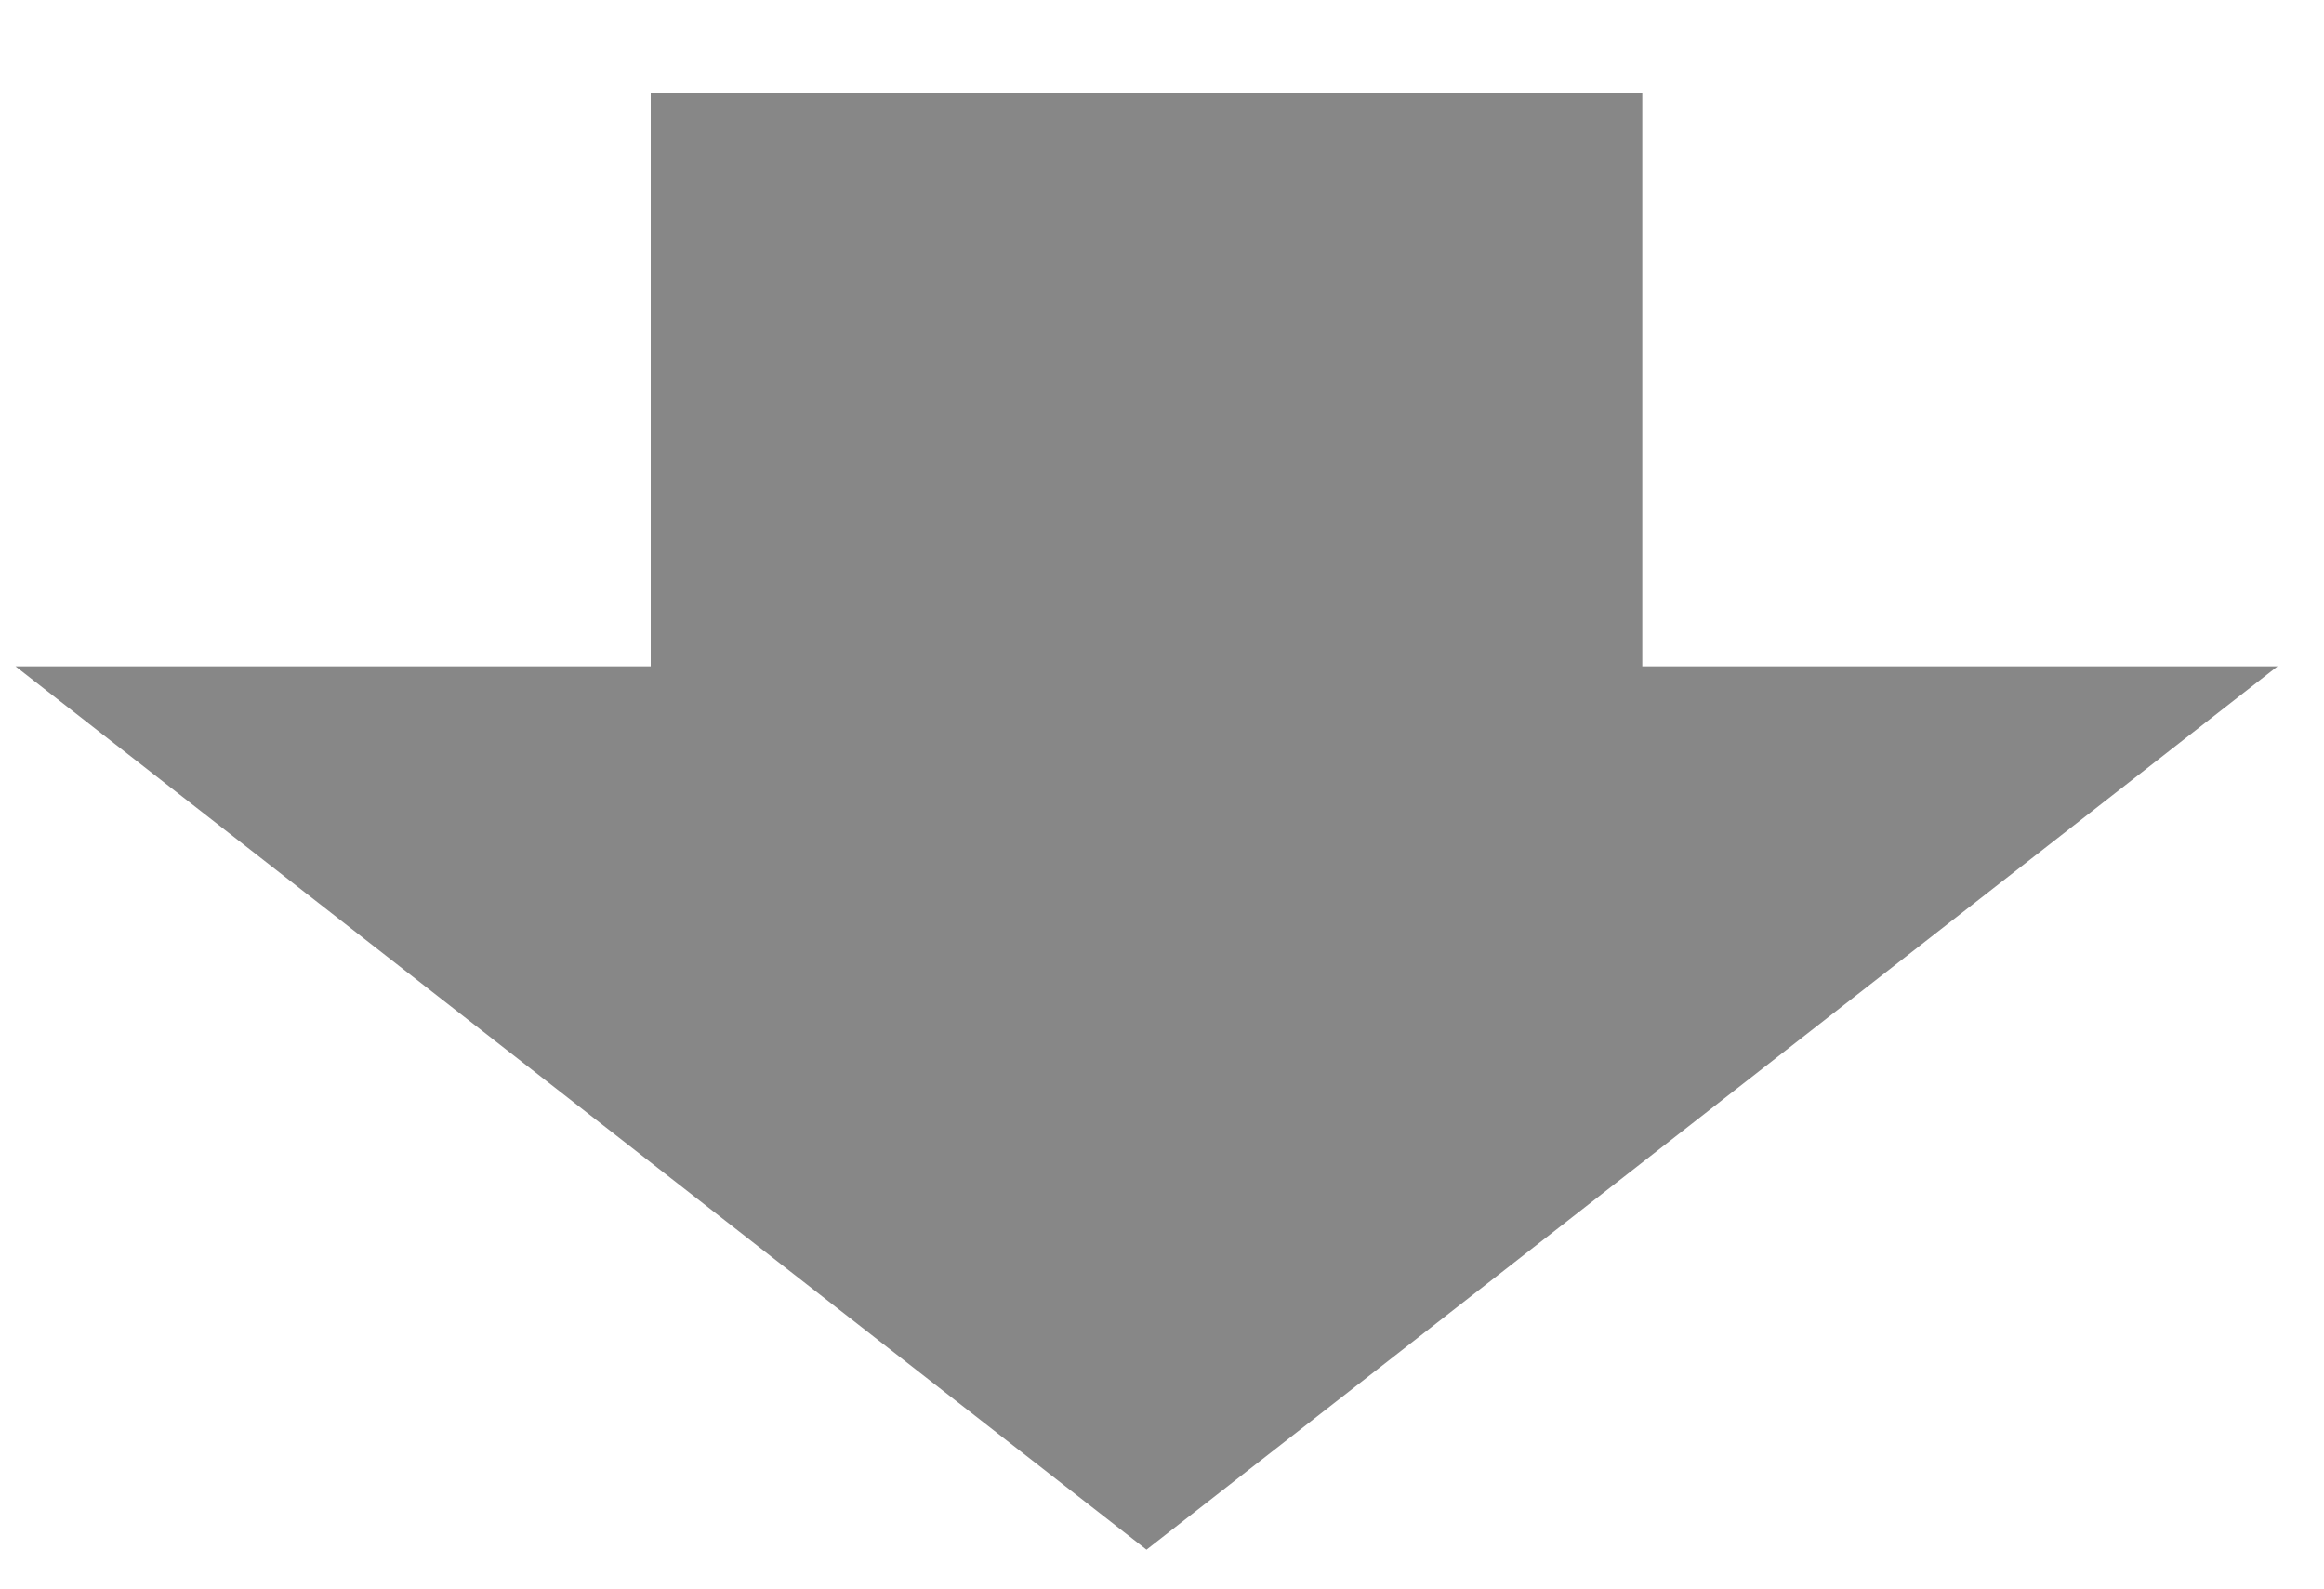
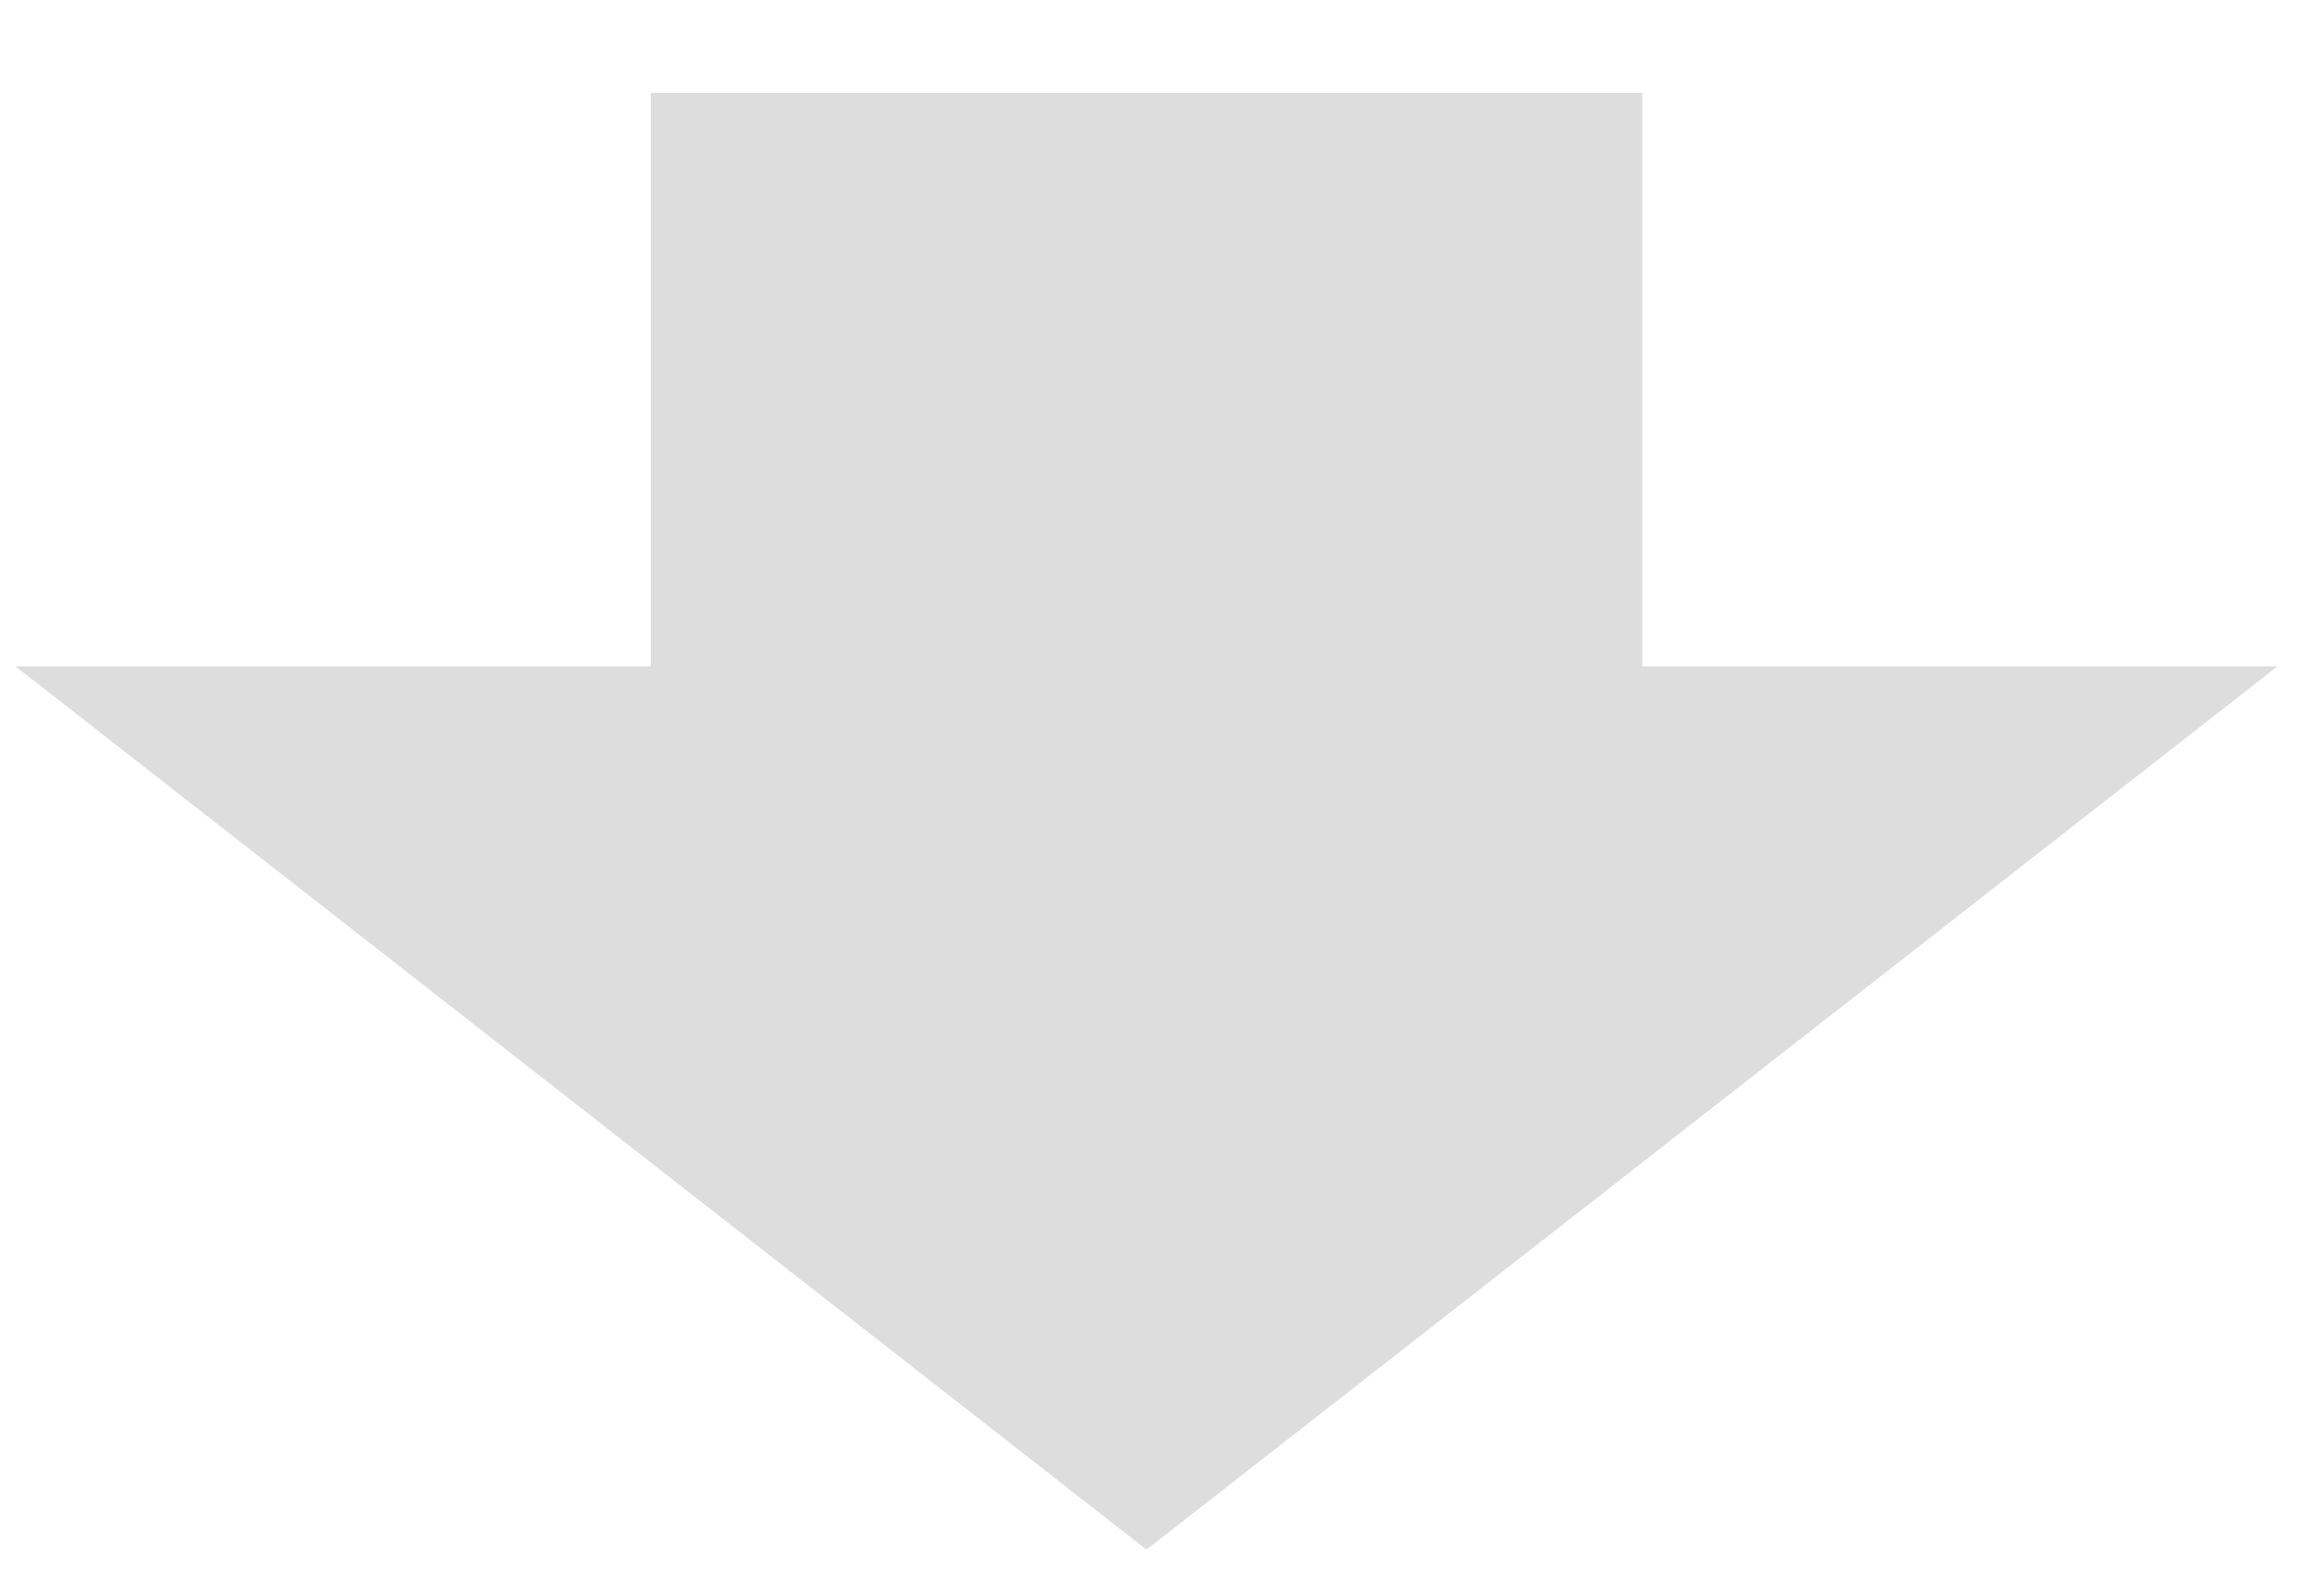
<svg xmlns="http://www.w3.org/2000/svg" version="1.1" id="arrow" x="0px" y="0px" viewBox="0 0 30 20.5" style="enable-background:new 0 0 30 20.5;" xml:space="preserve">
  <style type="text/css">
- 	.st0{display:none;fill:none;stroke:#666666;stroke-width:2.3;stroke-miterlimit:10;}
- 	.st1{fill:#878787;}
+ 	.st0{display:none;fill:none;stroke:#ddd;stroke-width:2.3;stroke-miterlimit:10;}
+ 	.st1{fill:#ddd;}
</style>
  <path class="st0" d="M3,4.2l11.4,9.6c4.2-3.2,8.3-6.4,12.5-9.6" />
  <rect x="8.4" y="1.2" class="st1" width="12.8" height="7.7" />
  <polygon class="st1" points="14.8,20 0.2,8.6 29.4,8.6 " />
</svg>
